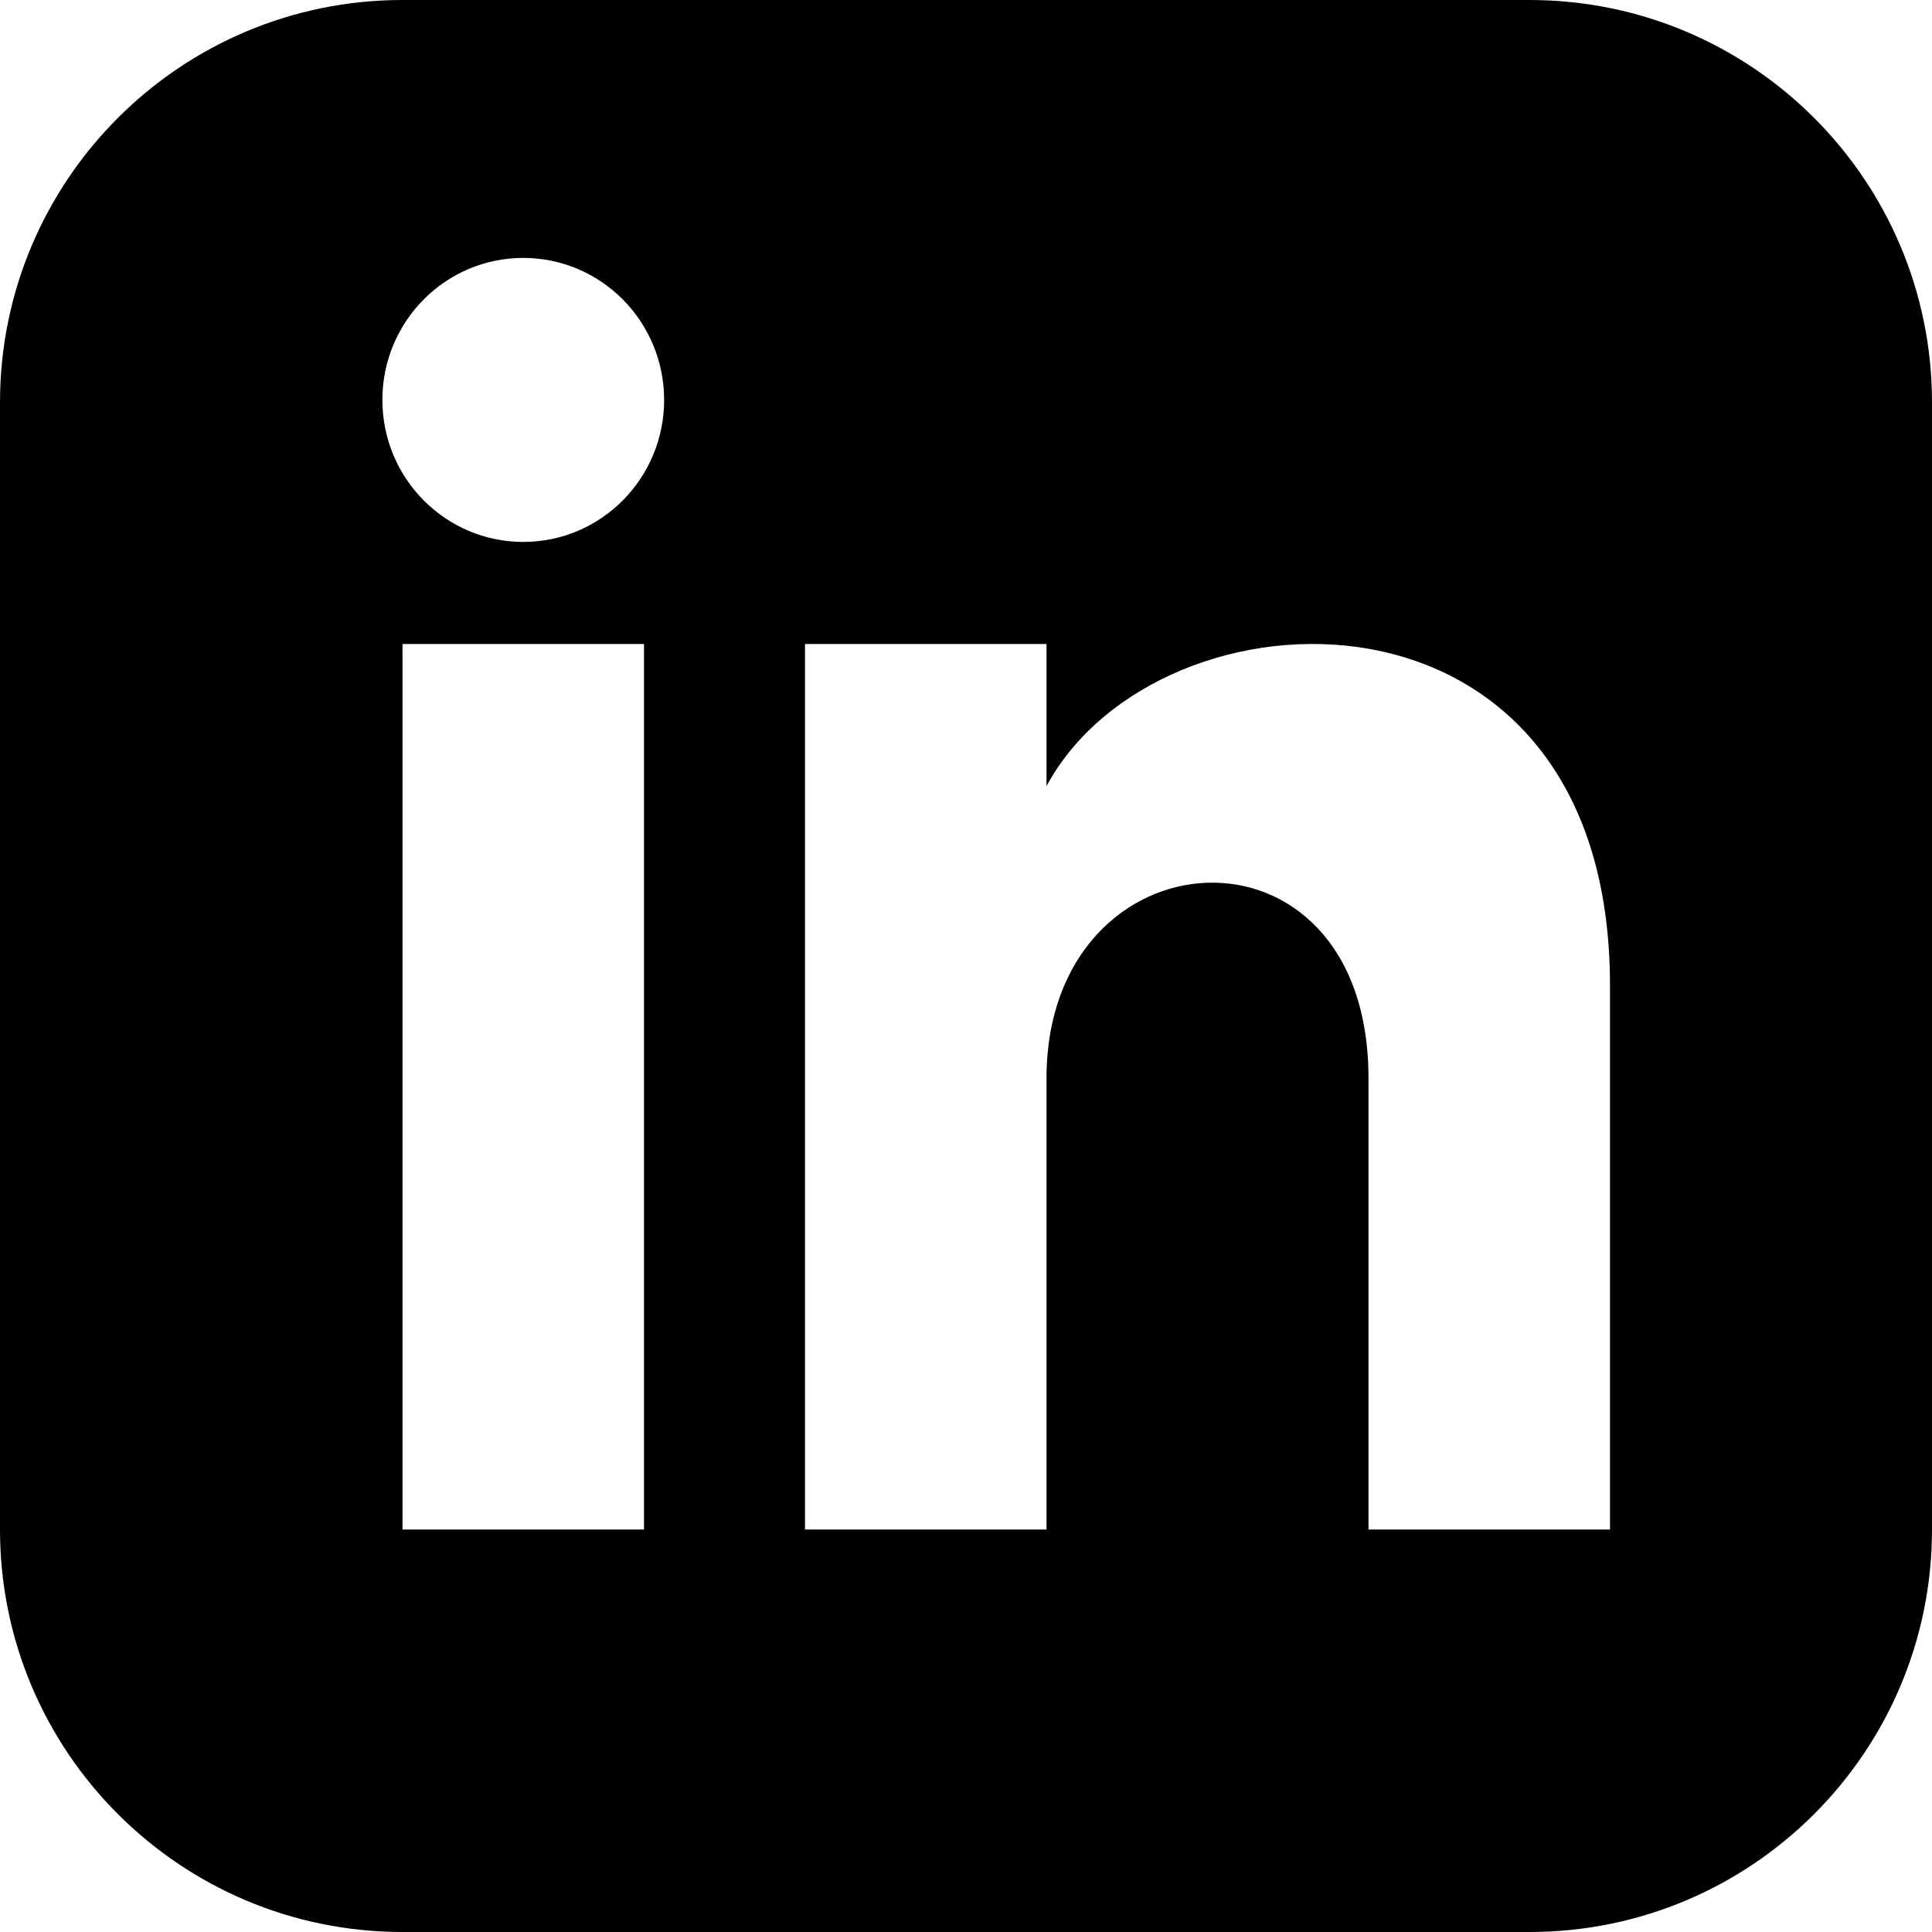
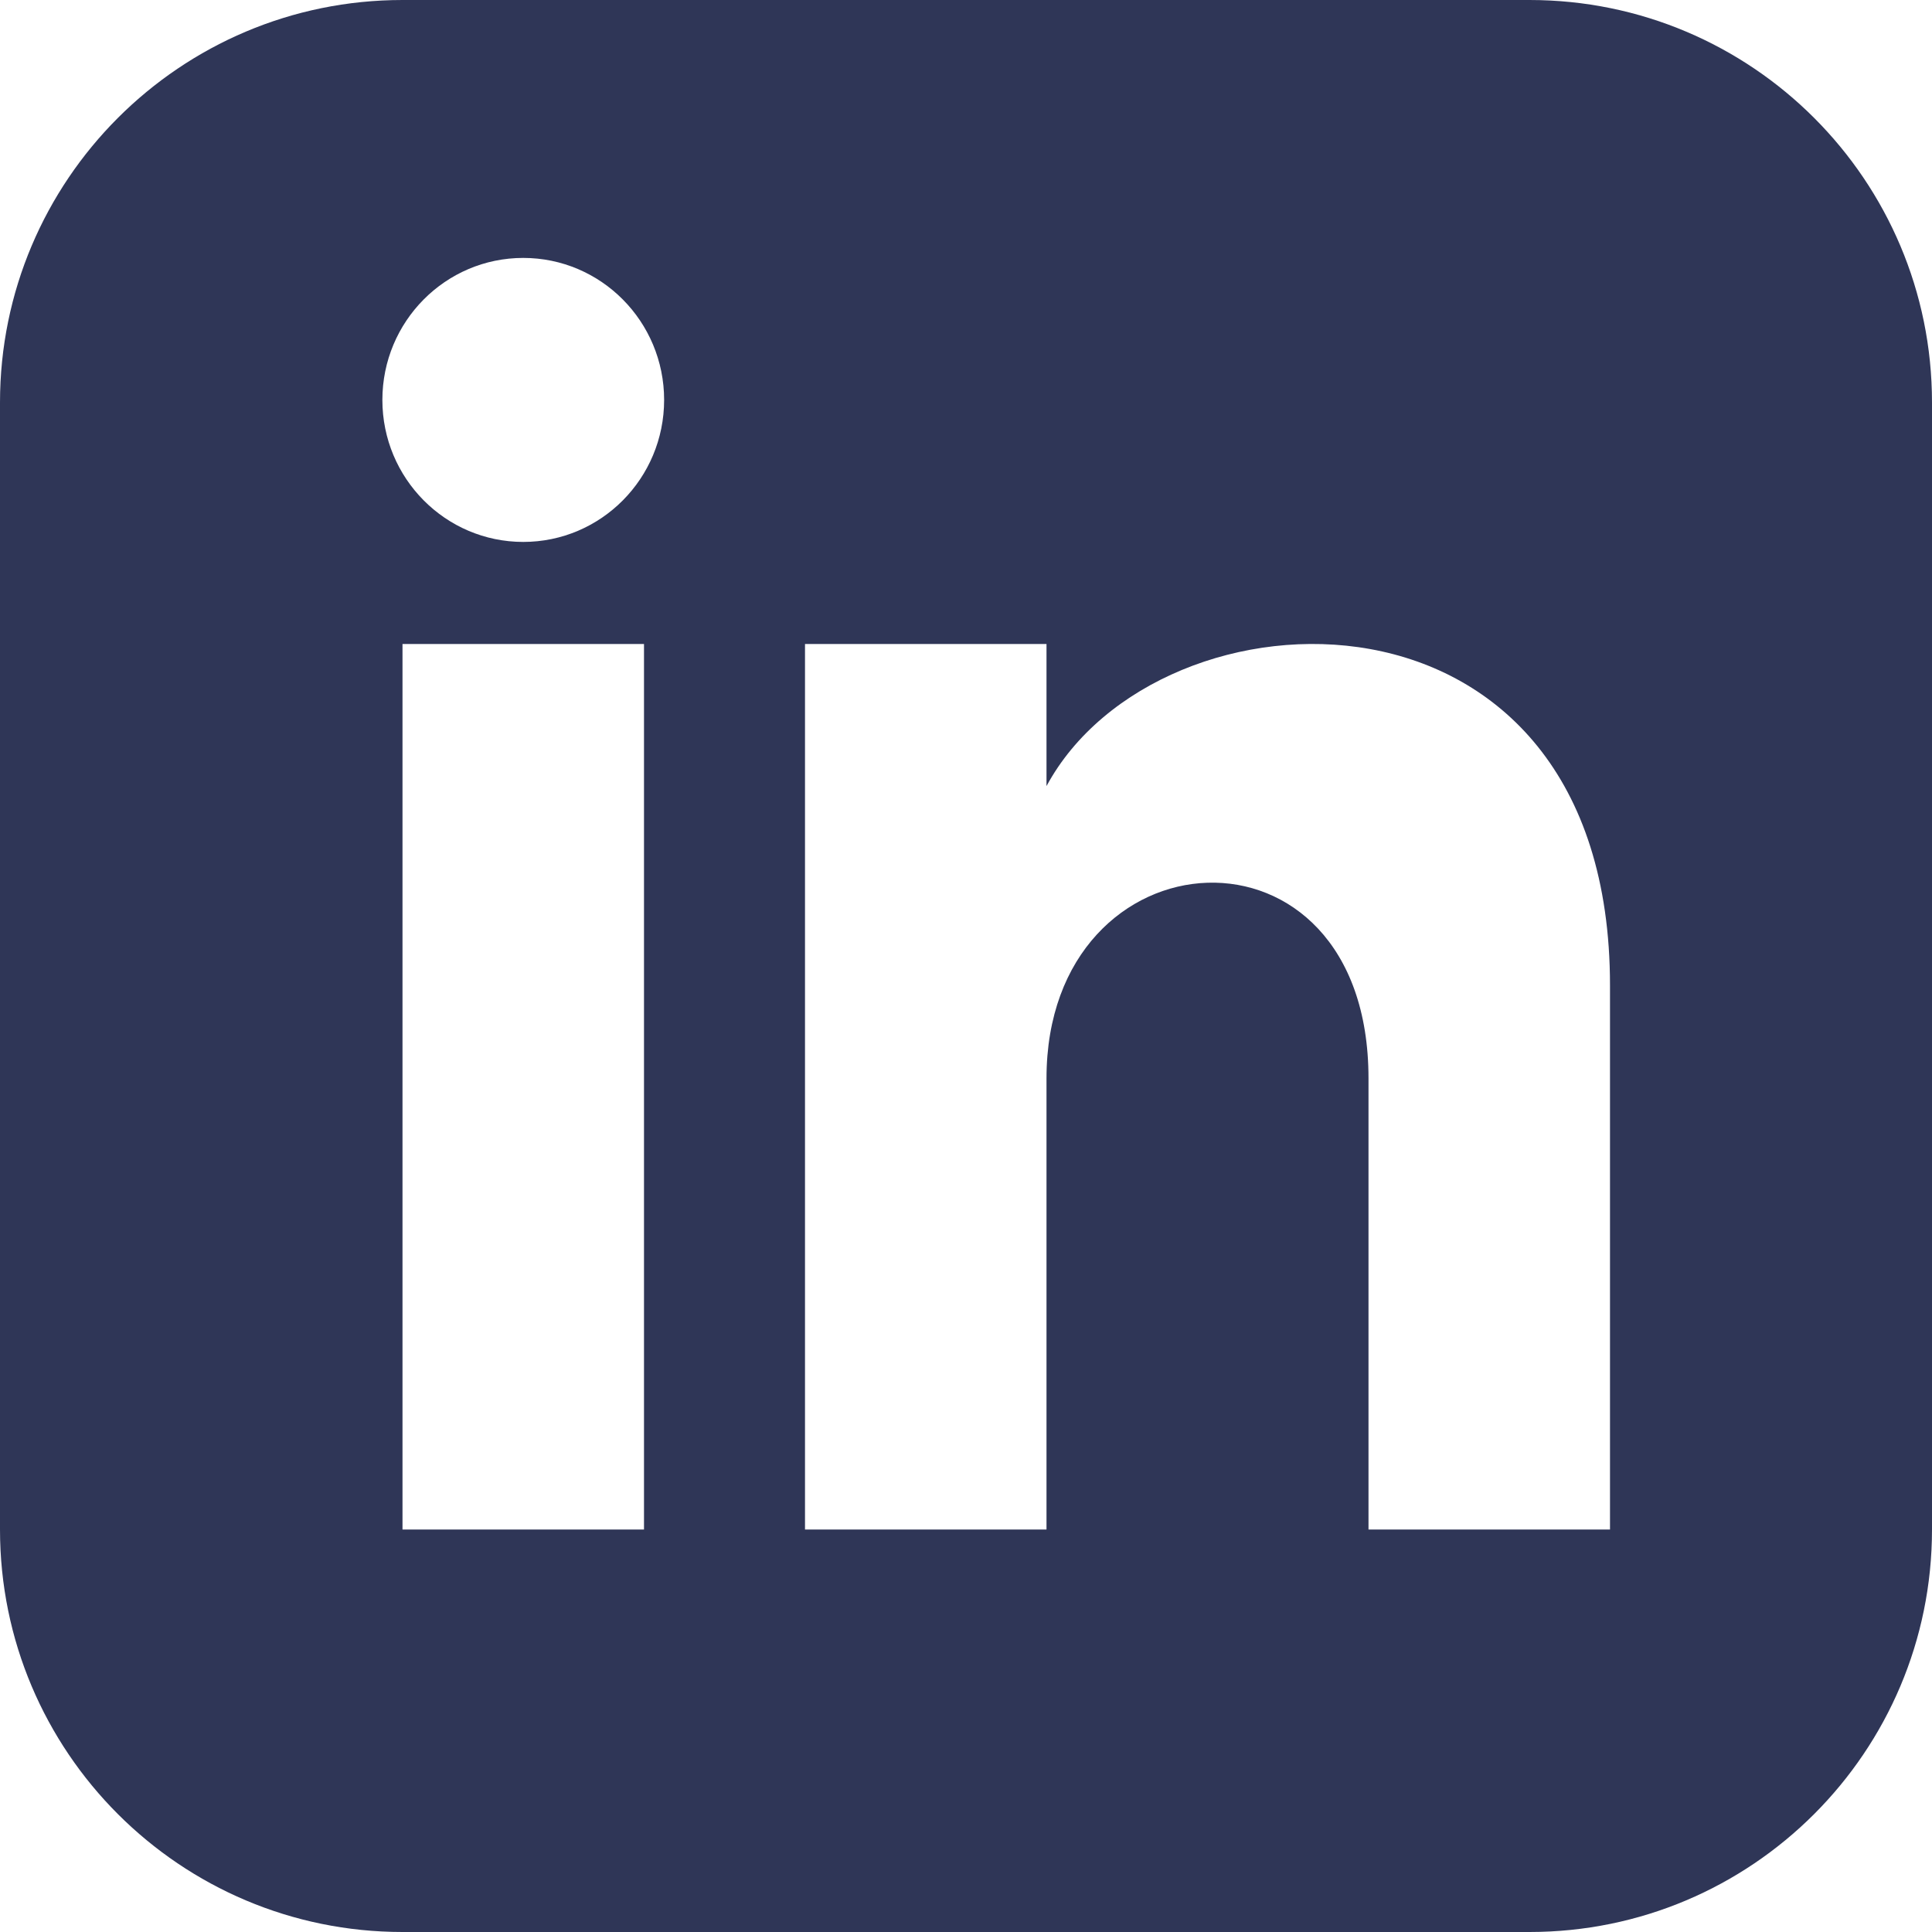
- <svg xmlns="http://www.w3.org/2000/svg" width="24" height="24" viewBox="0 0 24 24">
+ <svg xmlns="http://www.w3.org/2000/svg" fill="#2F3657" width="24" height="24" viewBox="0 0 24 24">
  <path d="M19 0h-14c-2.761 0-5 2.239-5 5v14c0 2.761 2.239 5 5 5h14c2.762 0 5-2.239 5-5v-14c0-2.761-2.238-5-5-5zm-11 19h-3v-11h3v11zm-1.5-12.268c-.966 0-1.75-.79-1.75-1.764s.784-1.764 1.75-1.764 1.75.79 1.75 1.764-.783 1.764-1.75 1.764zm13.5 12.268h-3v-5.604c0-3.368-4-3.113-4 0v5.604h-3v-11h3v1.765c1.396-2.586 7-2.777 7 2.476v6.759z" />
</svg>
